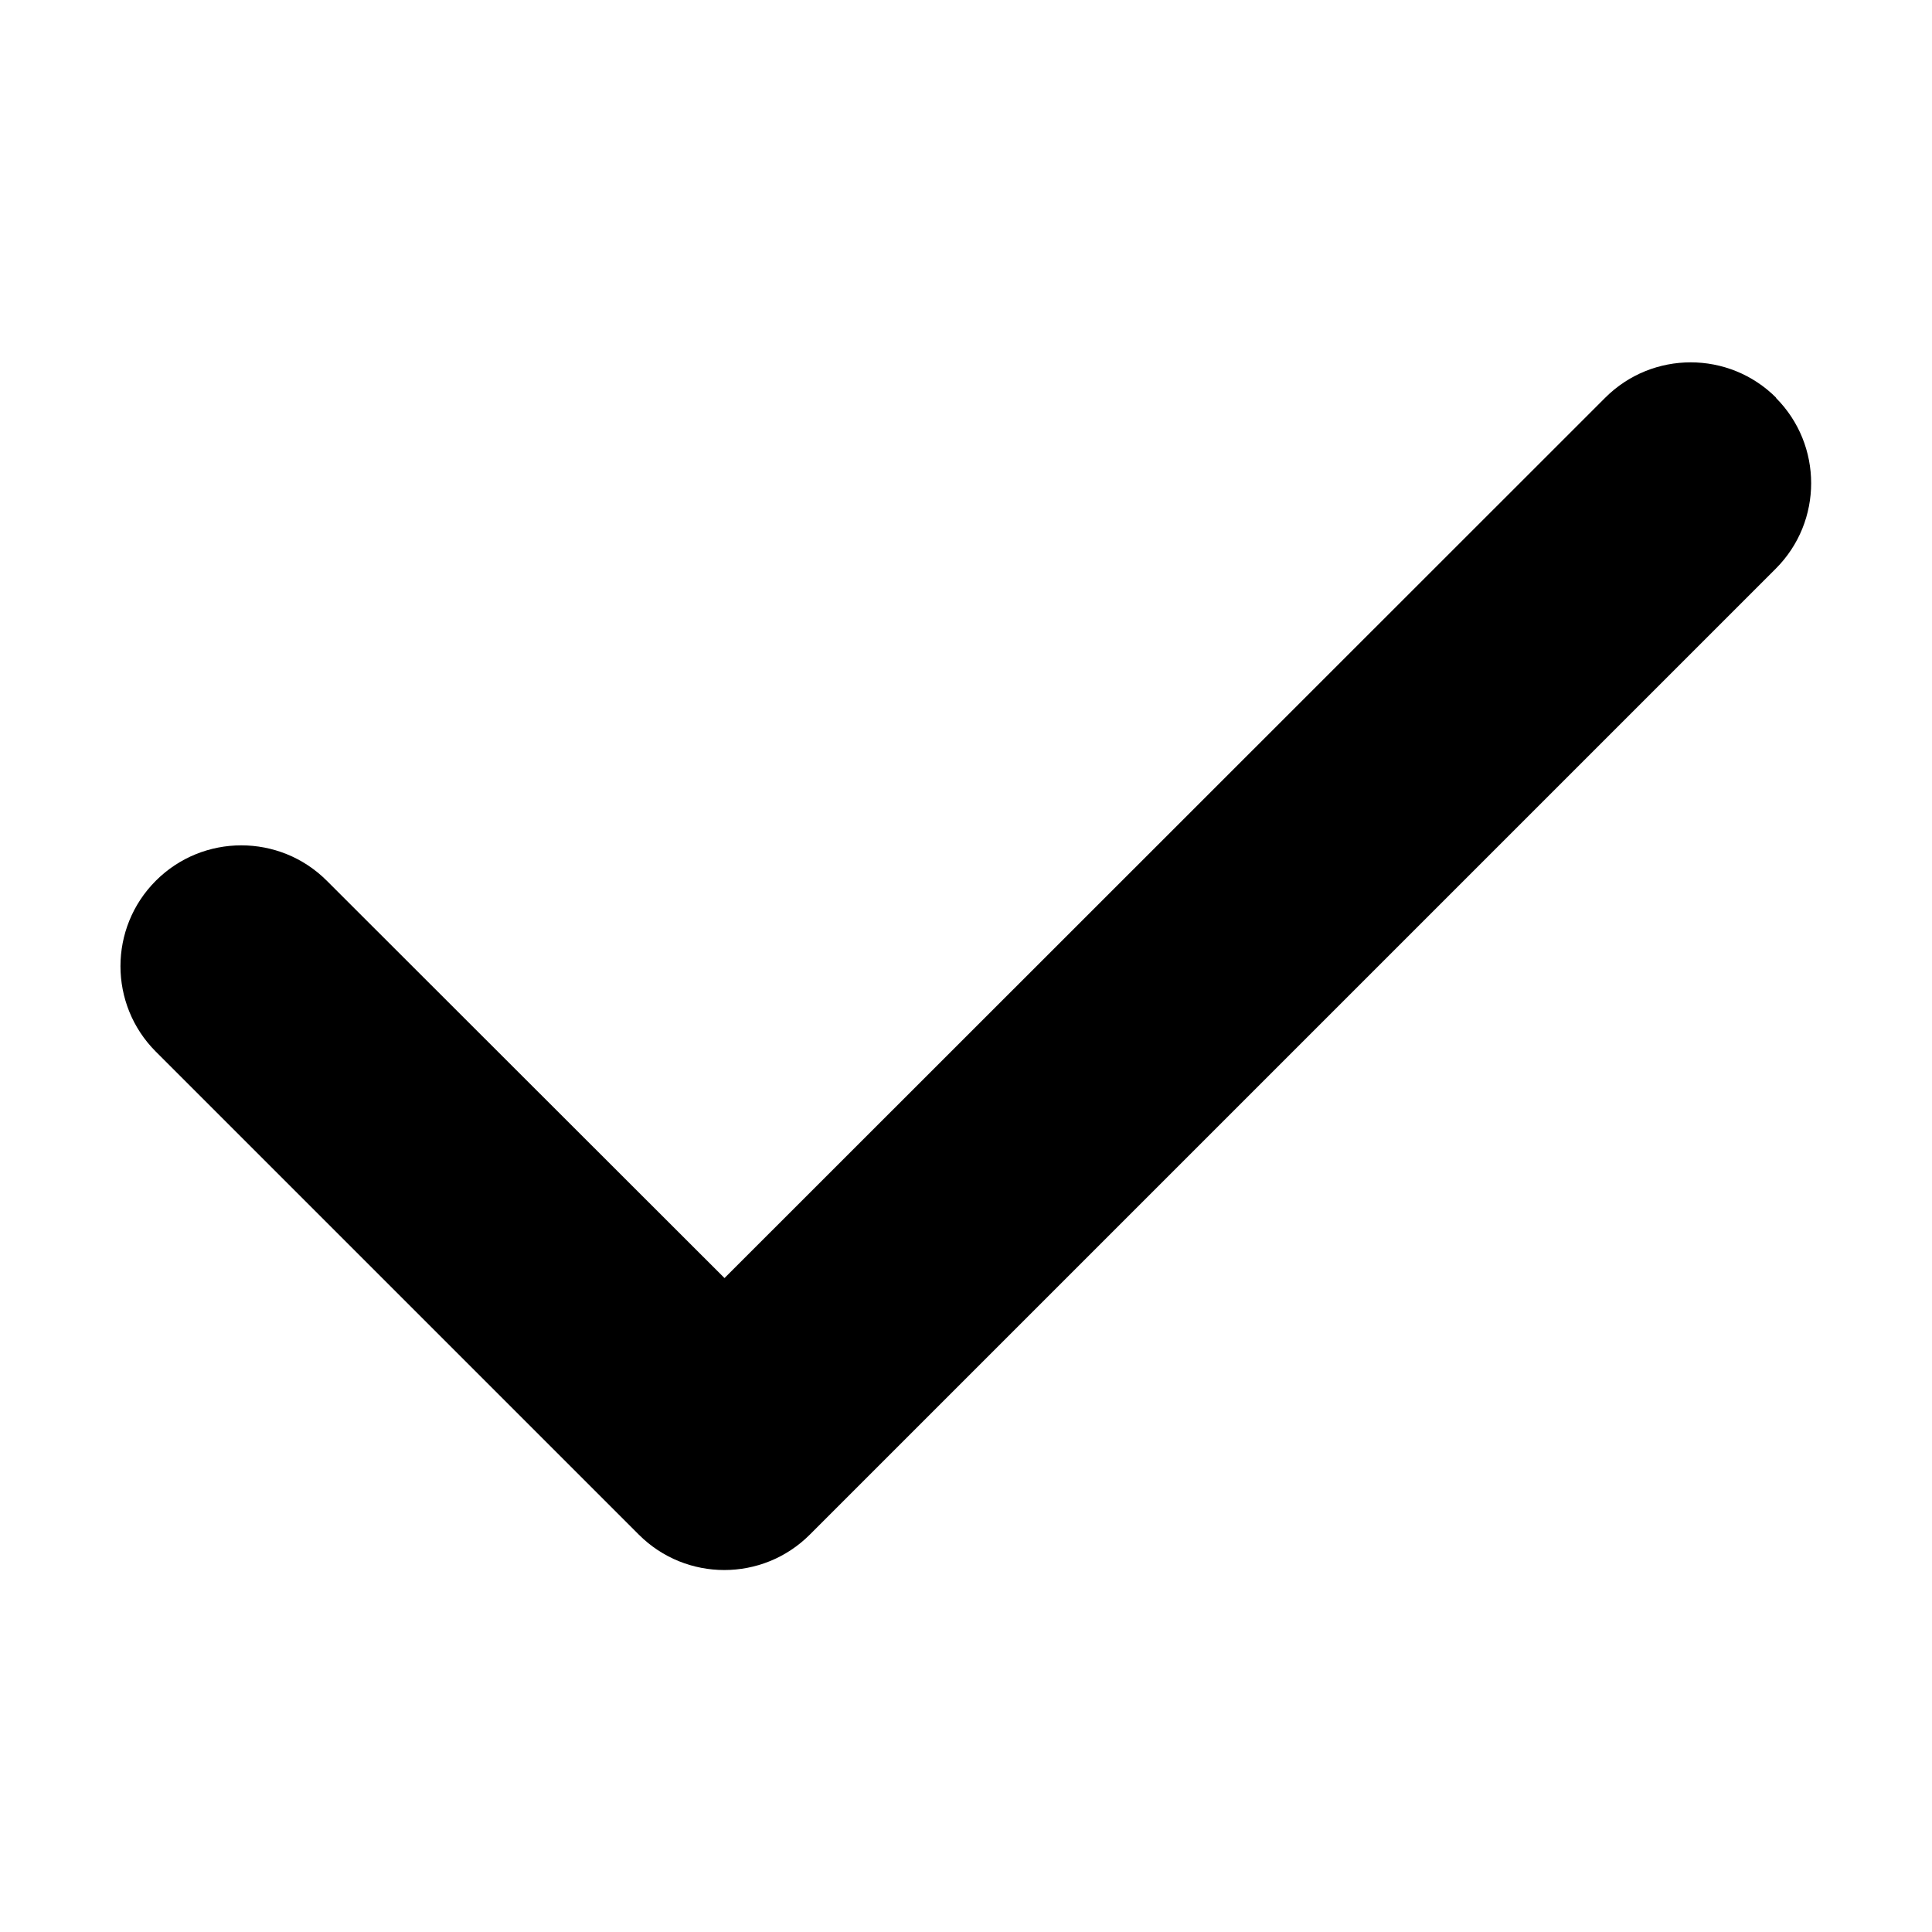
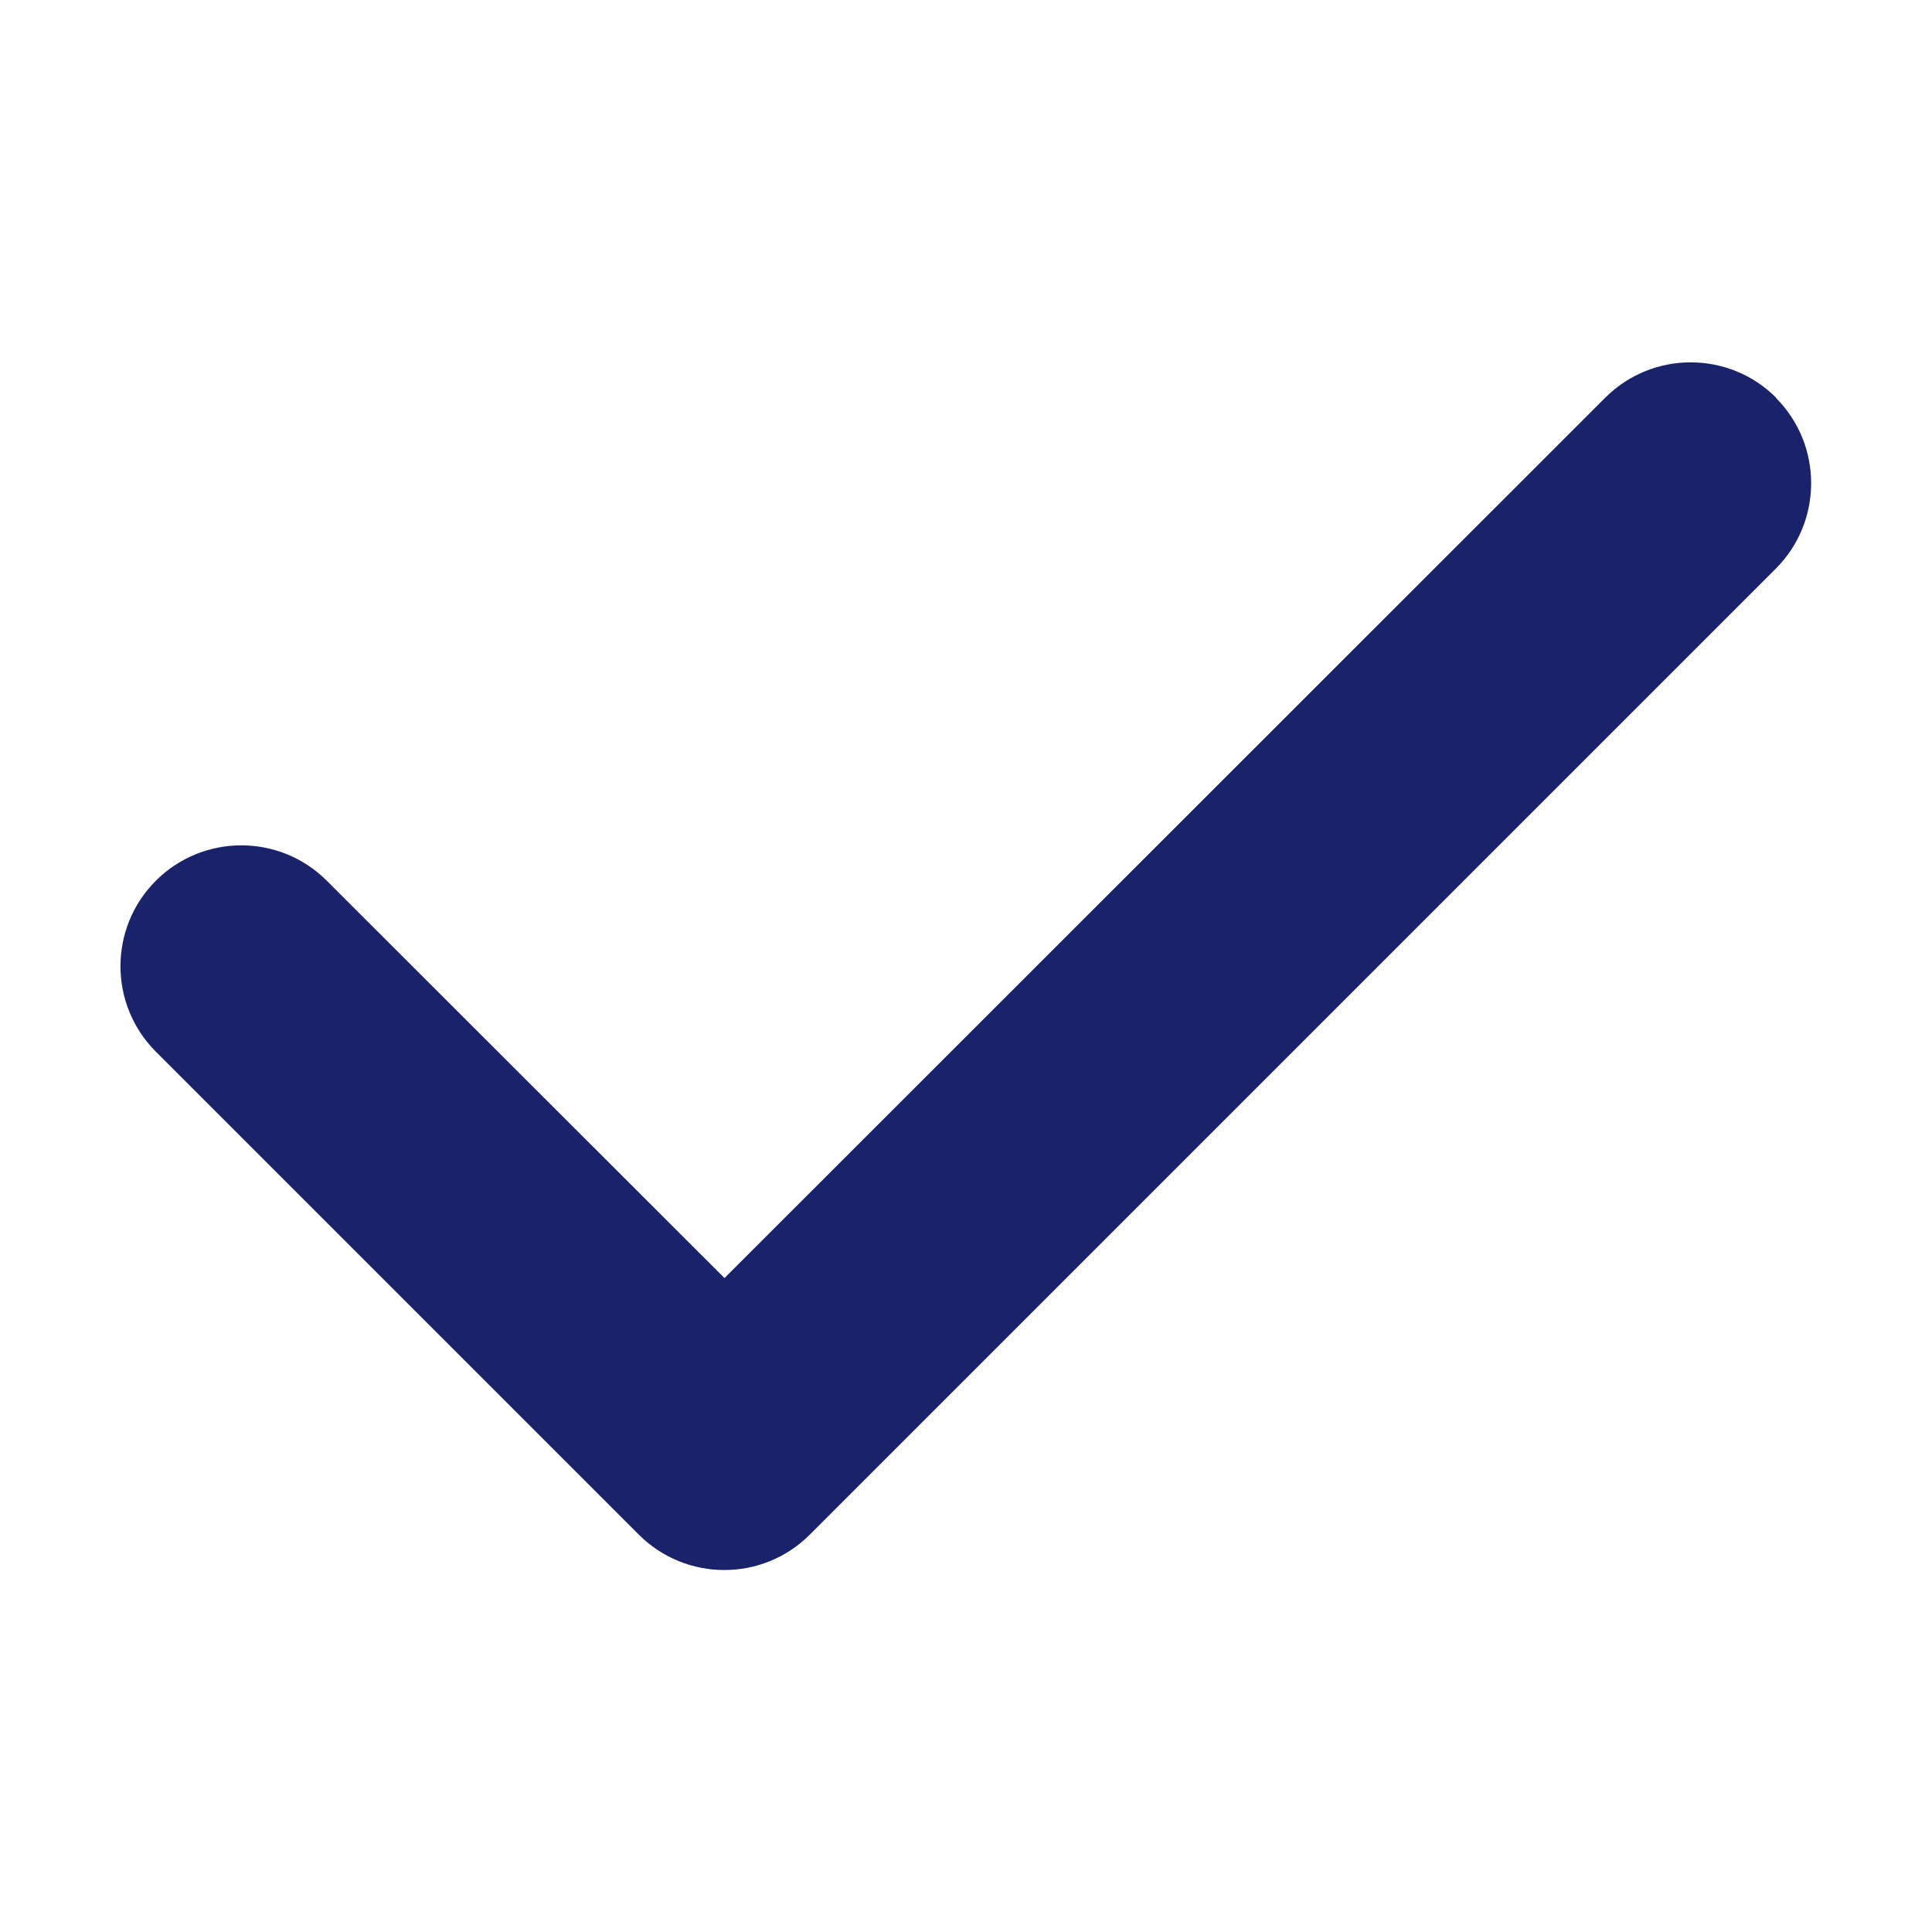
- <svg xmlns="http://www.w3.org/2000/svg" viewBox="0 0 512 512">
-   <path d="M470.6 105.4c12.5 12.5 12.5 32.8 0 45.3l-256 256c-12.5 12.5-32.8 12.5-45.3 0l-128-128c-12.5-12.5-12.5-32.8 0-45.3s32.8-12.5 45.3 0L192 338.7 425.4 105.4c12.5-12.5 32.8-12.5 45.3 0z" />
+ <svg xmlns="http://www.w3.org/2000/svg" width="512" height="512" viewBox="0 0 512 512" fill="none">
+   <path d="M470.6 105.4C483.1 117.9 483.1 138.2 470.6 150.7L214.6 406.7C202.1 419.2 181.8 419.2 169.3 406.7L41.3 278.7C28.8 266.2 28.8 245.9 41.3 233.4C53.8 220.9 74.1 220.9 86.6 233.4L192 338.7L425.4 105.4C437.9 92.9 458.2 92.9 470.7 105.4H470.6Z" fill="#1A226B" />
</svg>
